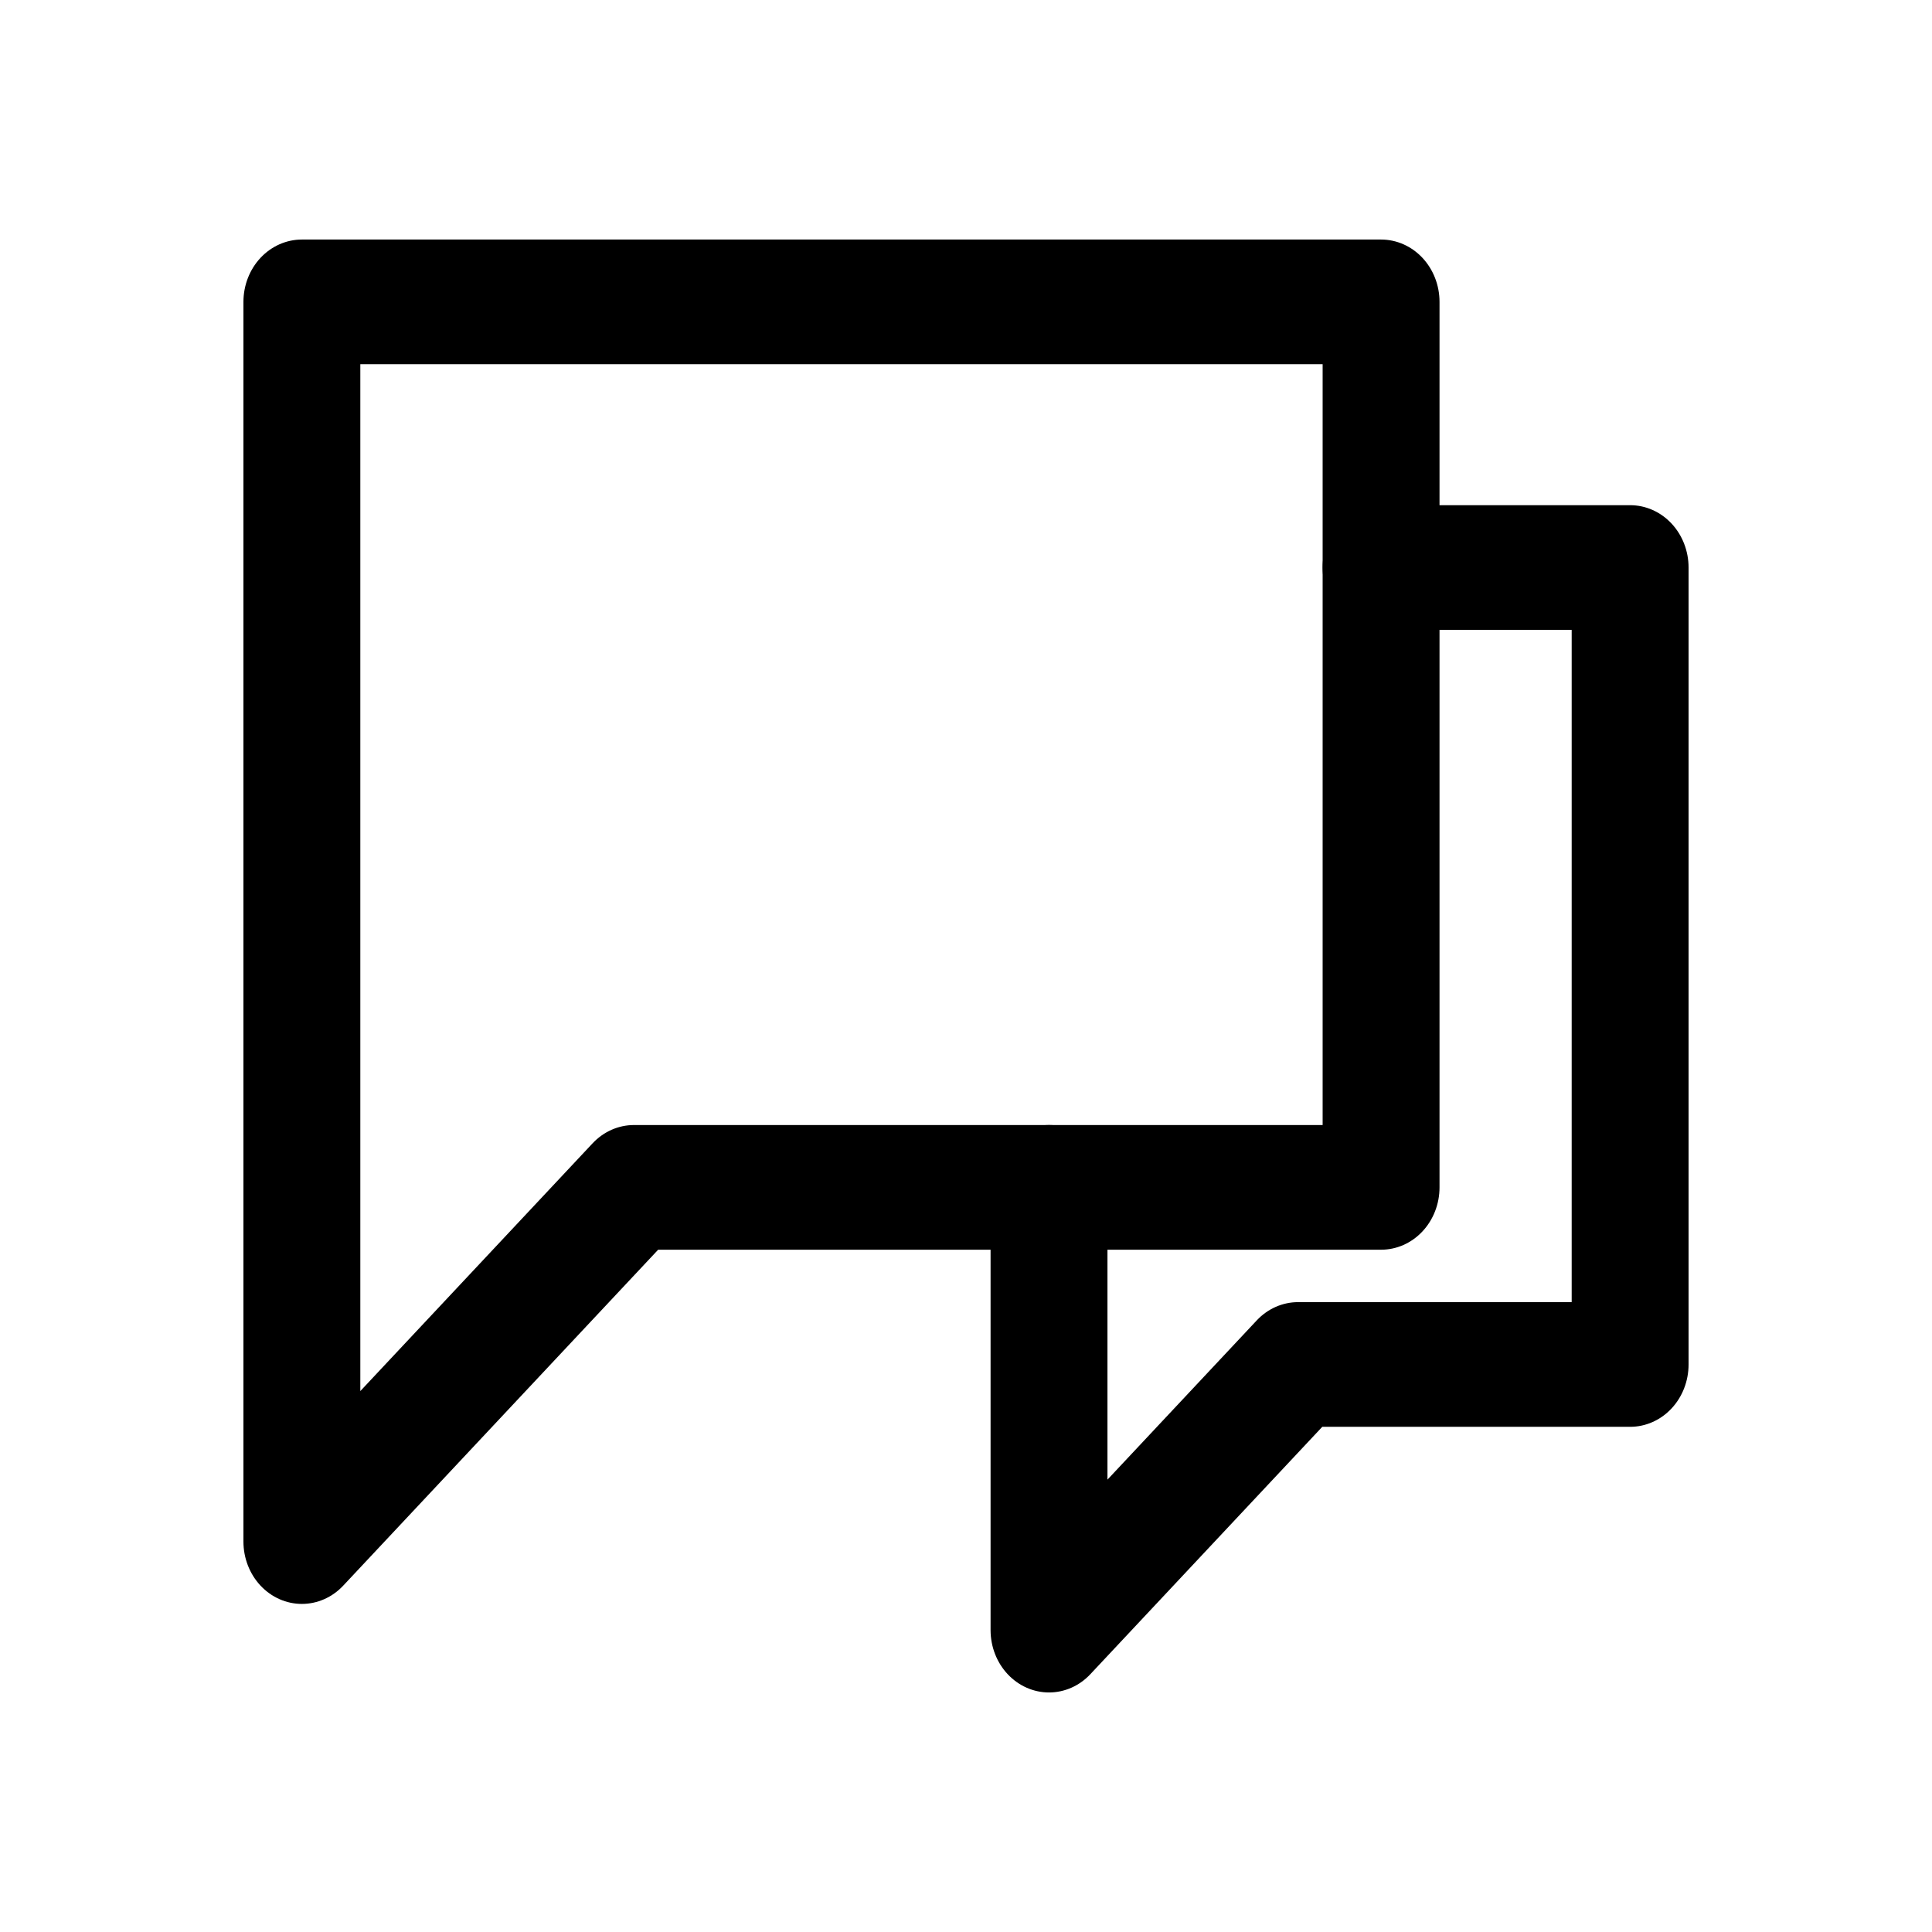
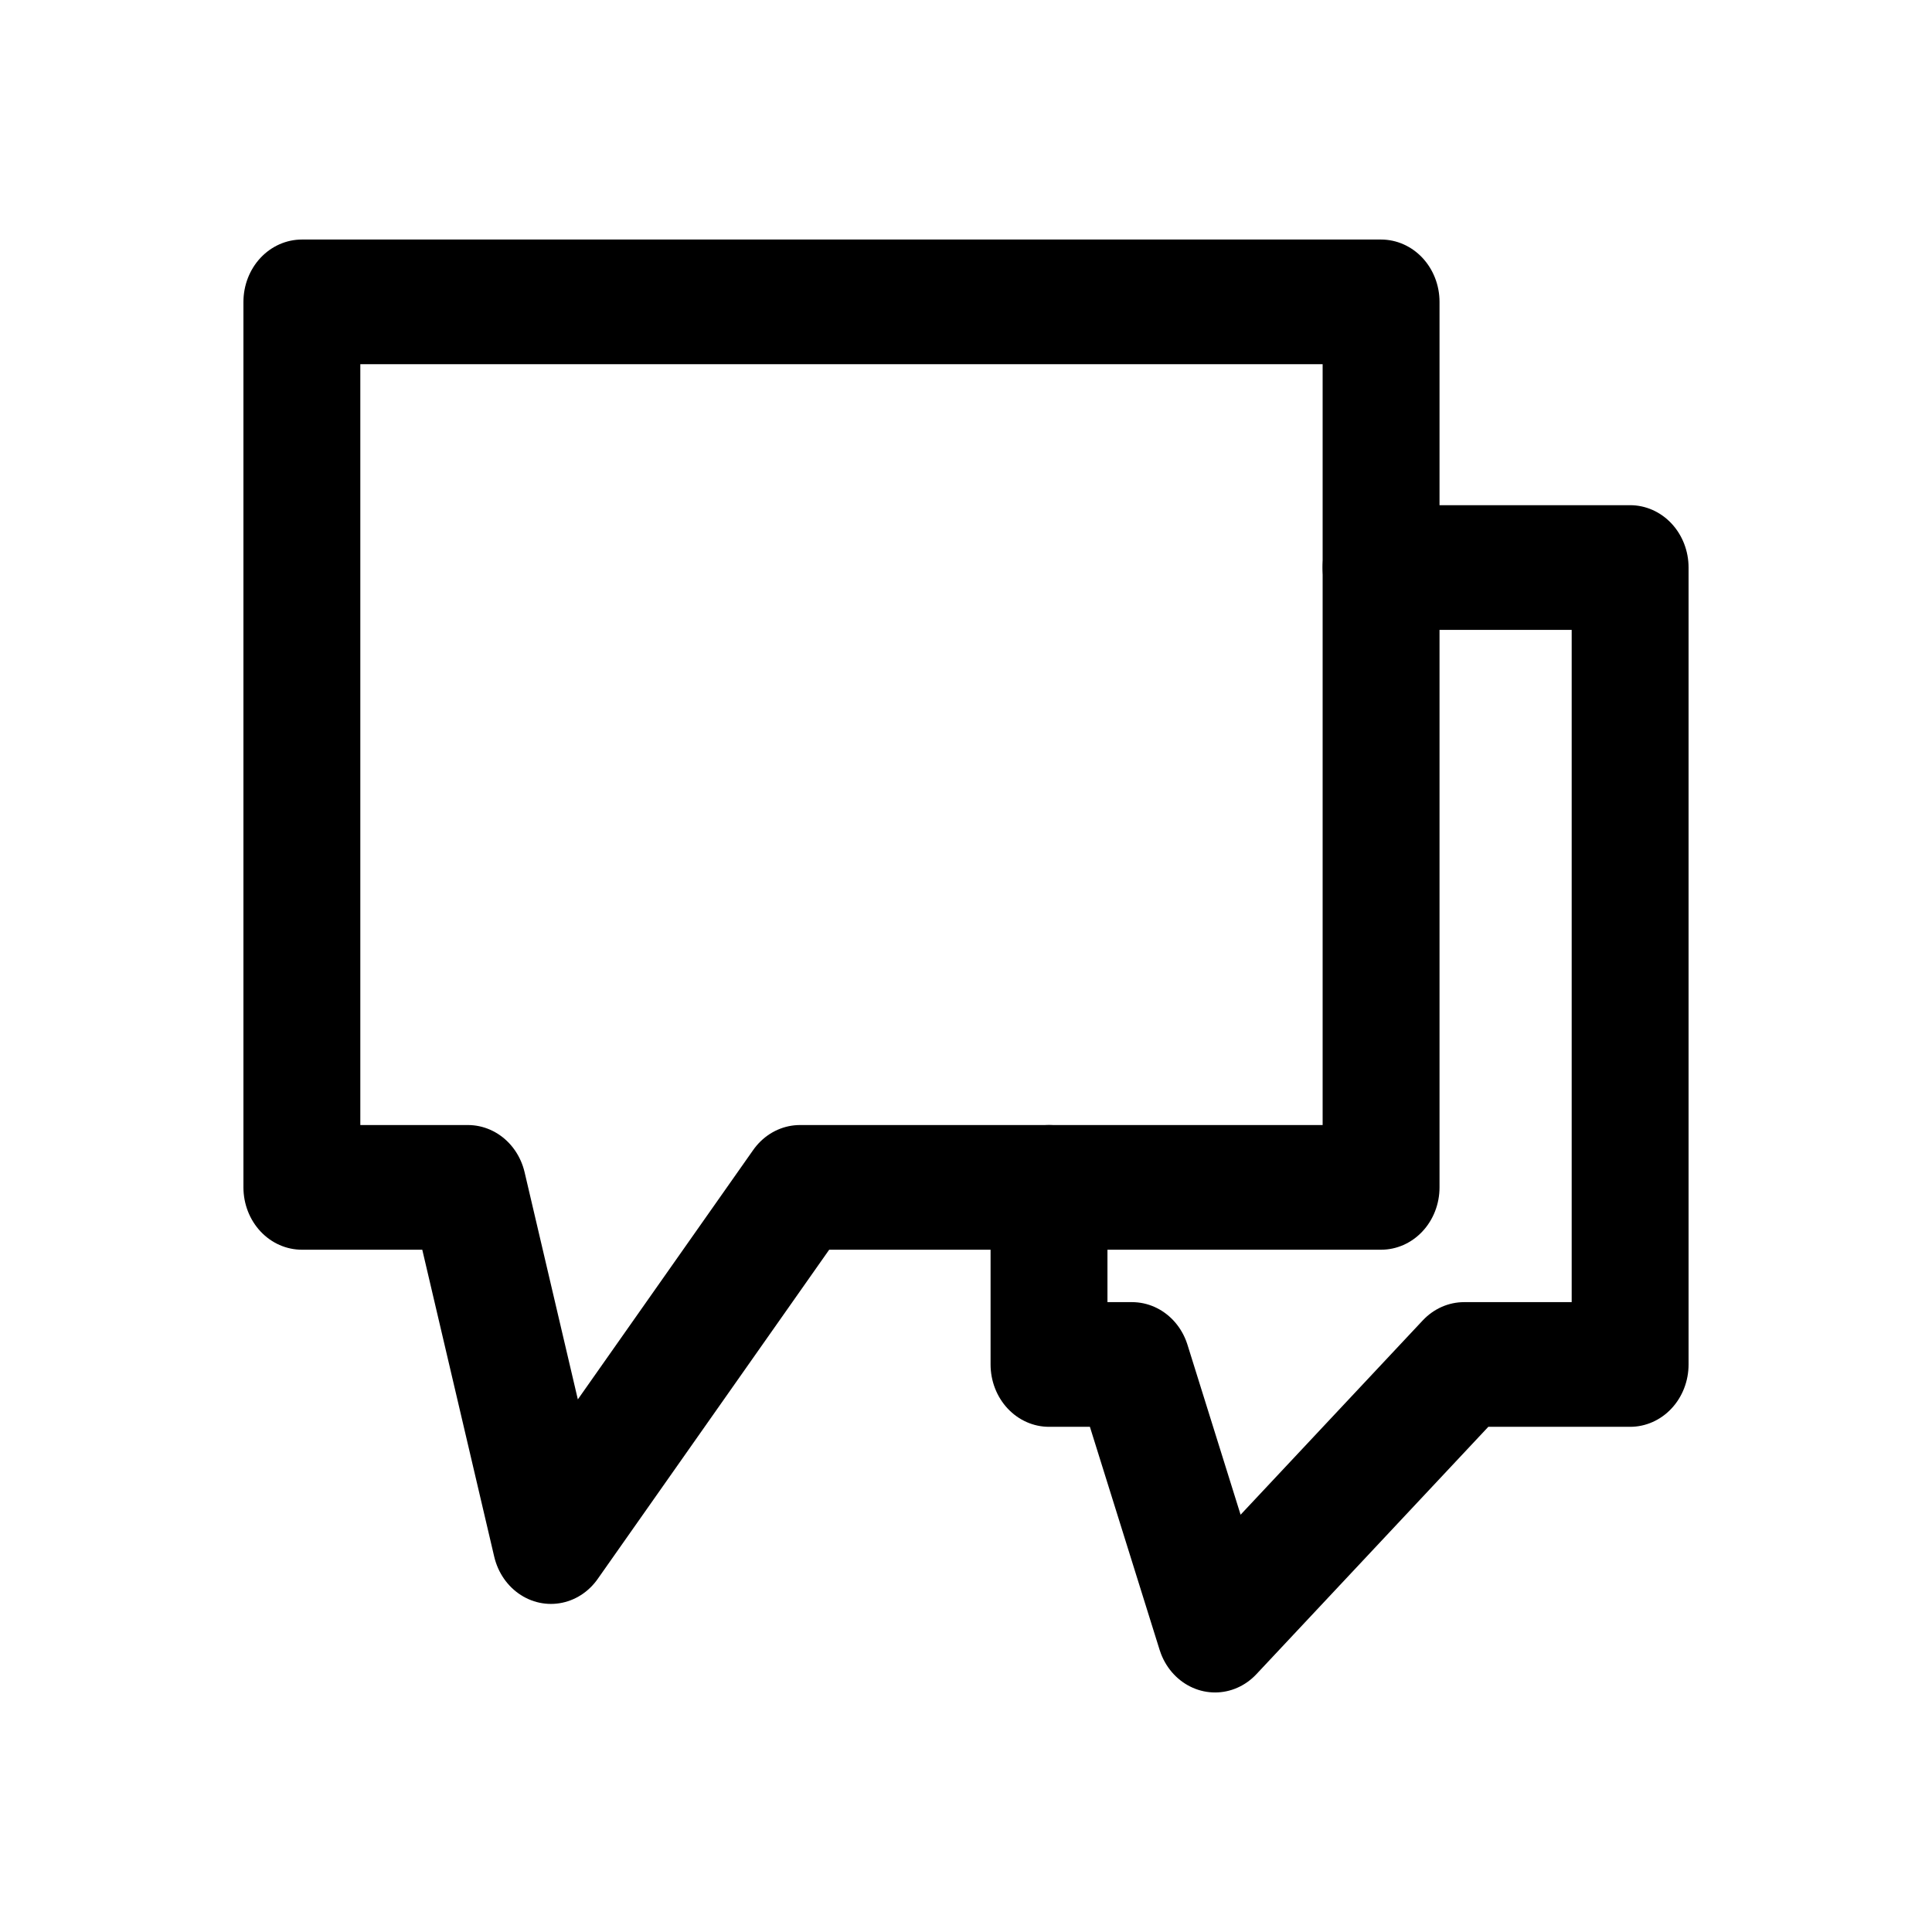
<svg xmlns="http://www.w3.org/2000/svg" viewBox="0 0 24 24" fill="none" stroke="currentColor" stroke-width="1.5" stroke-linecap="round" stroke-linejoin="round" shape-rendering="geometricPrecision">
-   <g data-keyline="18x18" data-shape="square" transform="matrix(1.031252 0 0 1.099996 -0.3750258 -1.74995)" stroke-width="1.408">
-     <path d="M4 5h13v10H8l-4 4z" stroke-linejoin="round" />
-     <path d="M17 8h3v9h-4l-3 3v-5" stroke-linejoin="round" />
+   <g data-keyline="18x18" data-shape="square" transform="matrix(1.031252 0 0 1.099996 -.3750258 -1.74995)" stroke-width="1.408">
+     <path d="M4 5H17V15H10L7 19 6 15H4Z" stroke-linejoin="round" />
+     <path d="M17 8H20V17H18L15 20 14 17H13V15" stroke-linejoin="round" />
  </g>
</svg>
